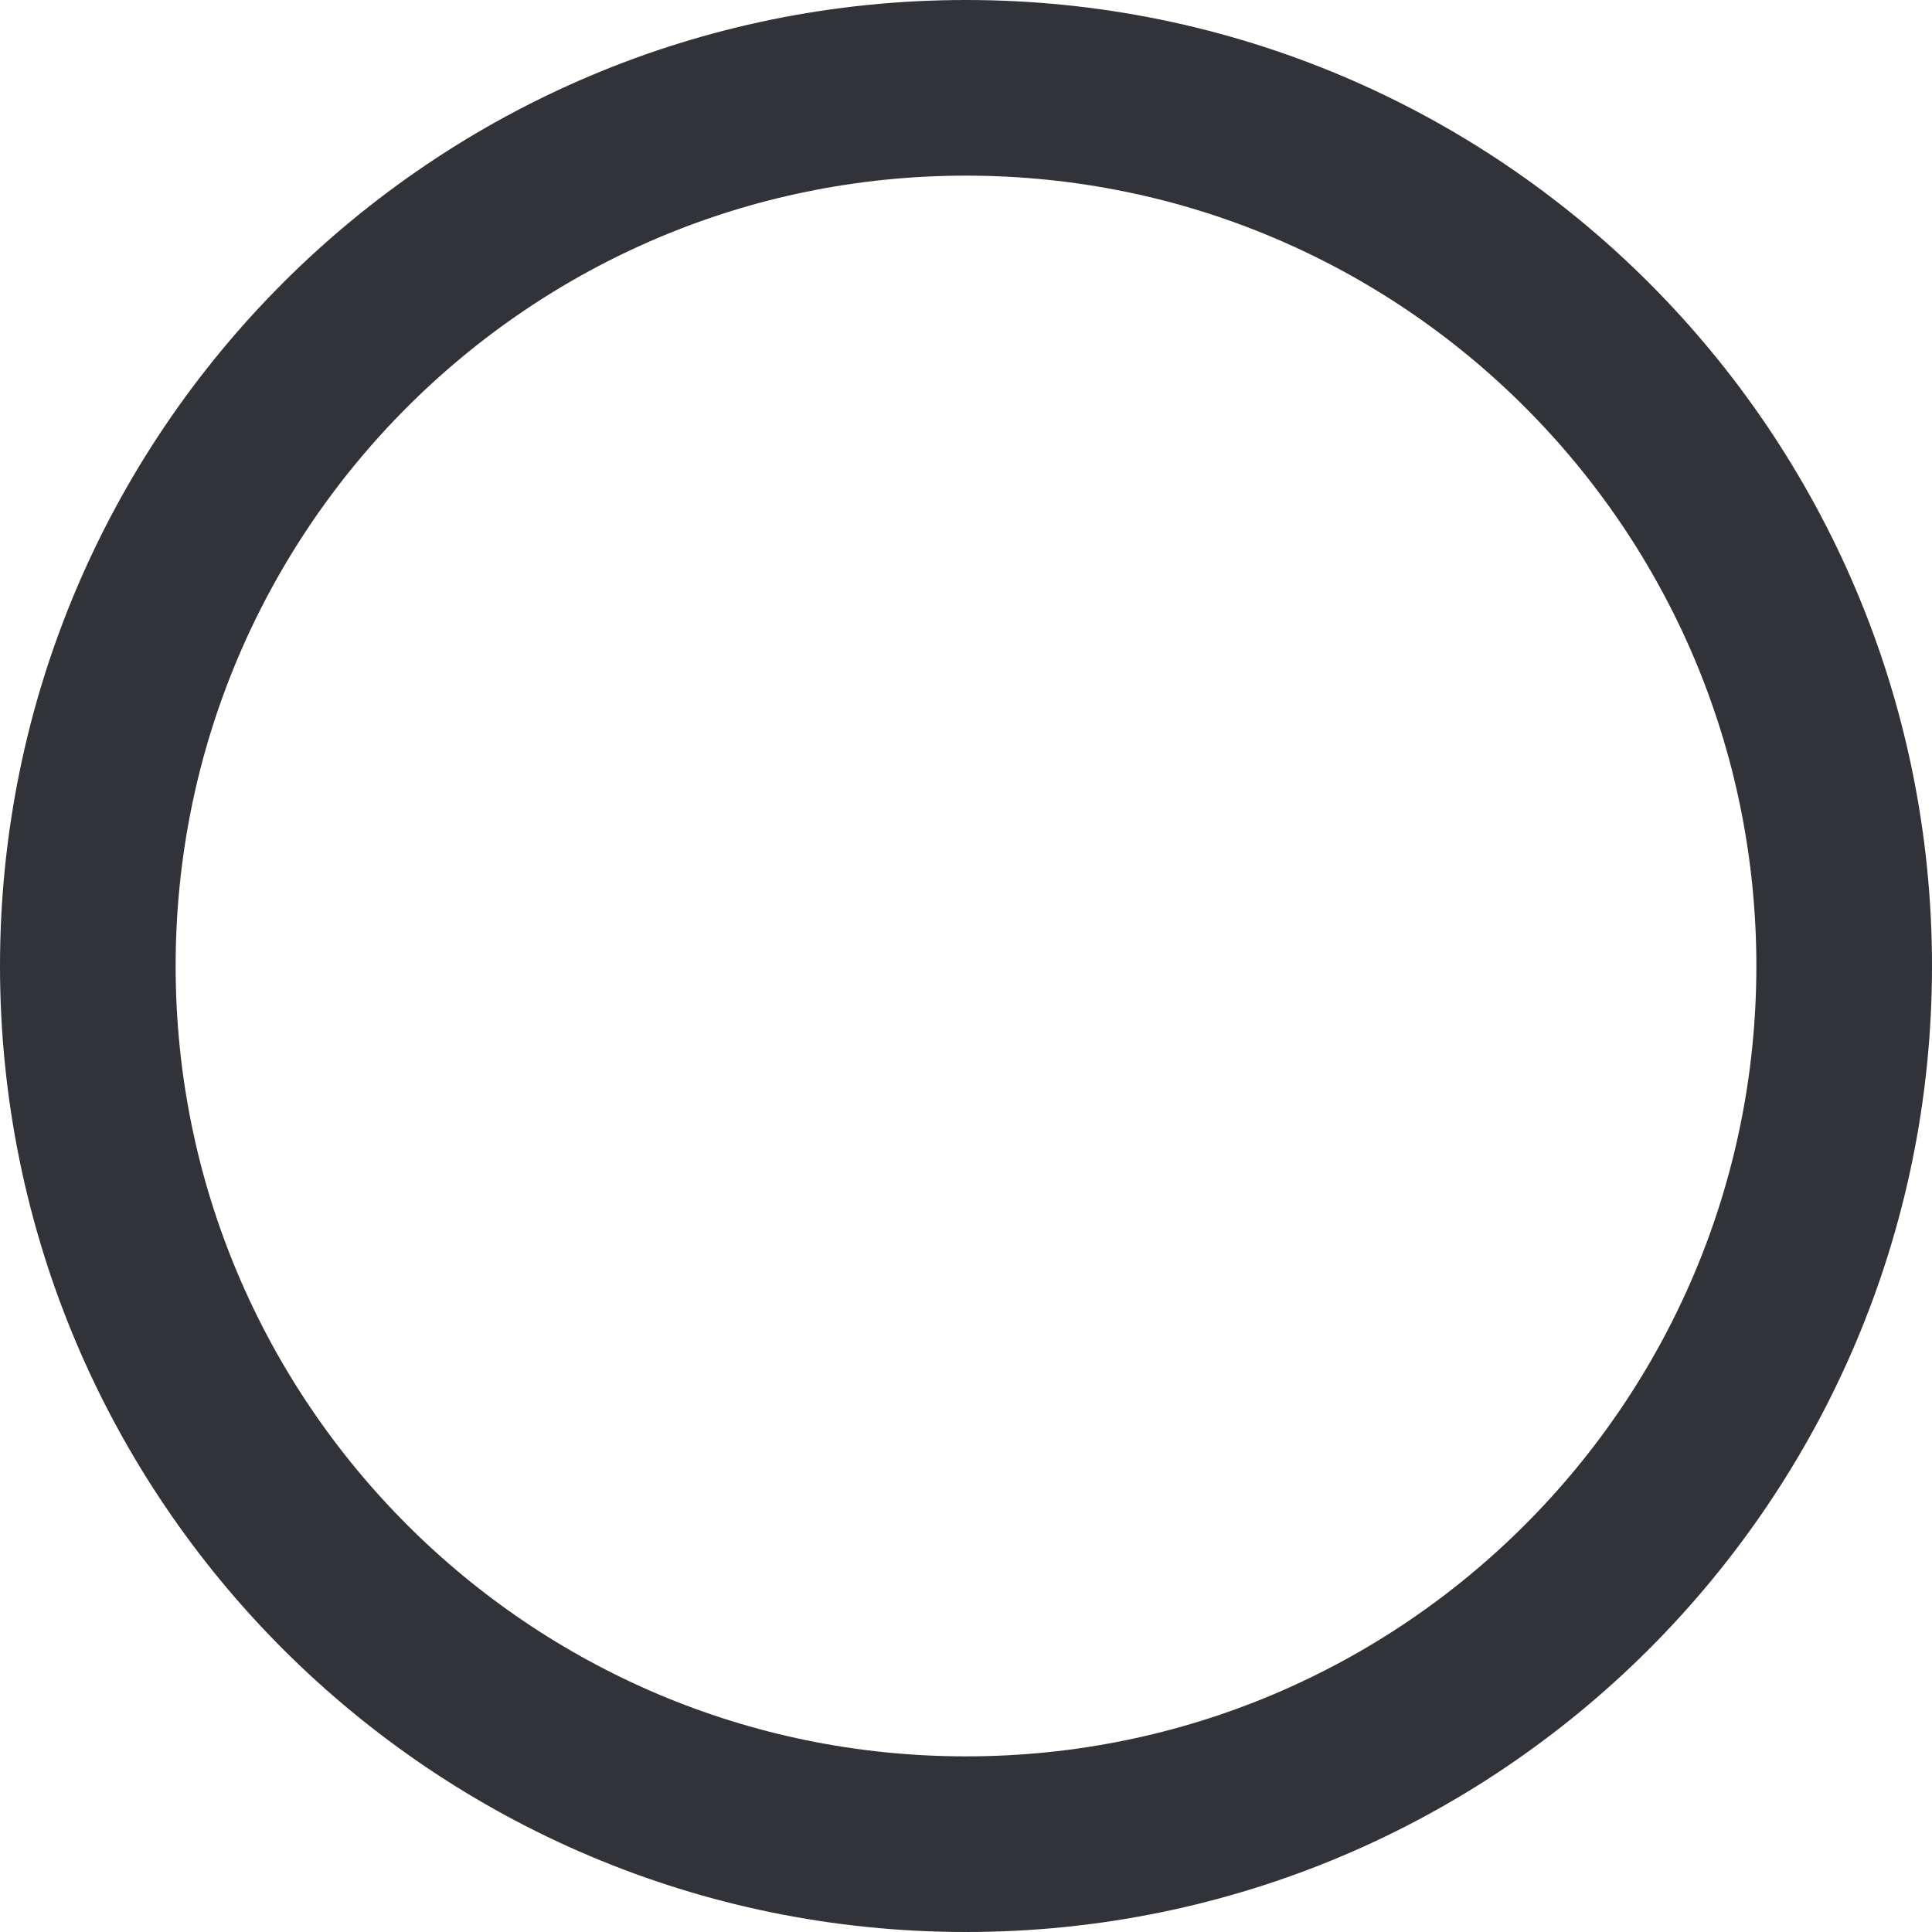
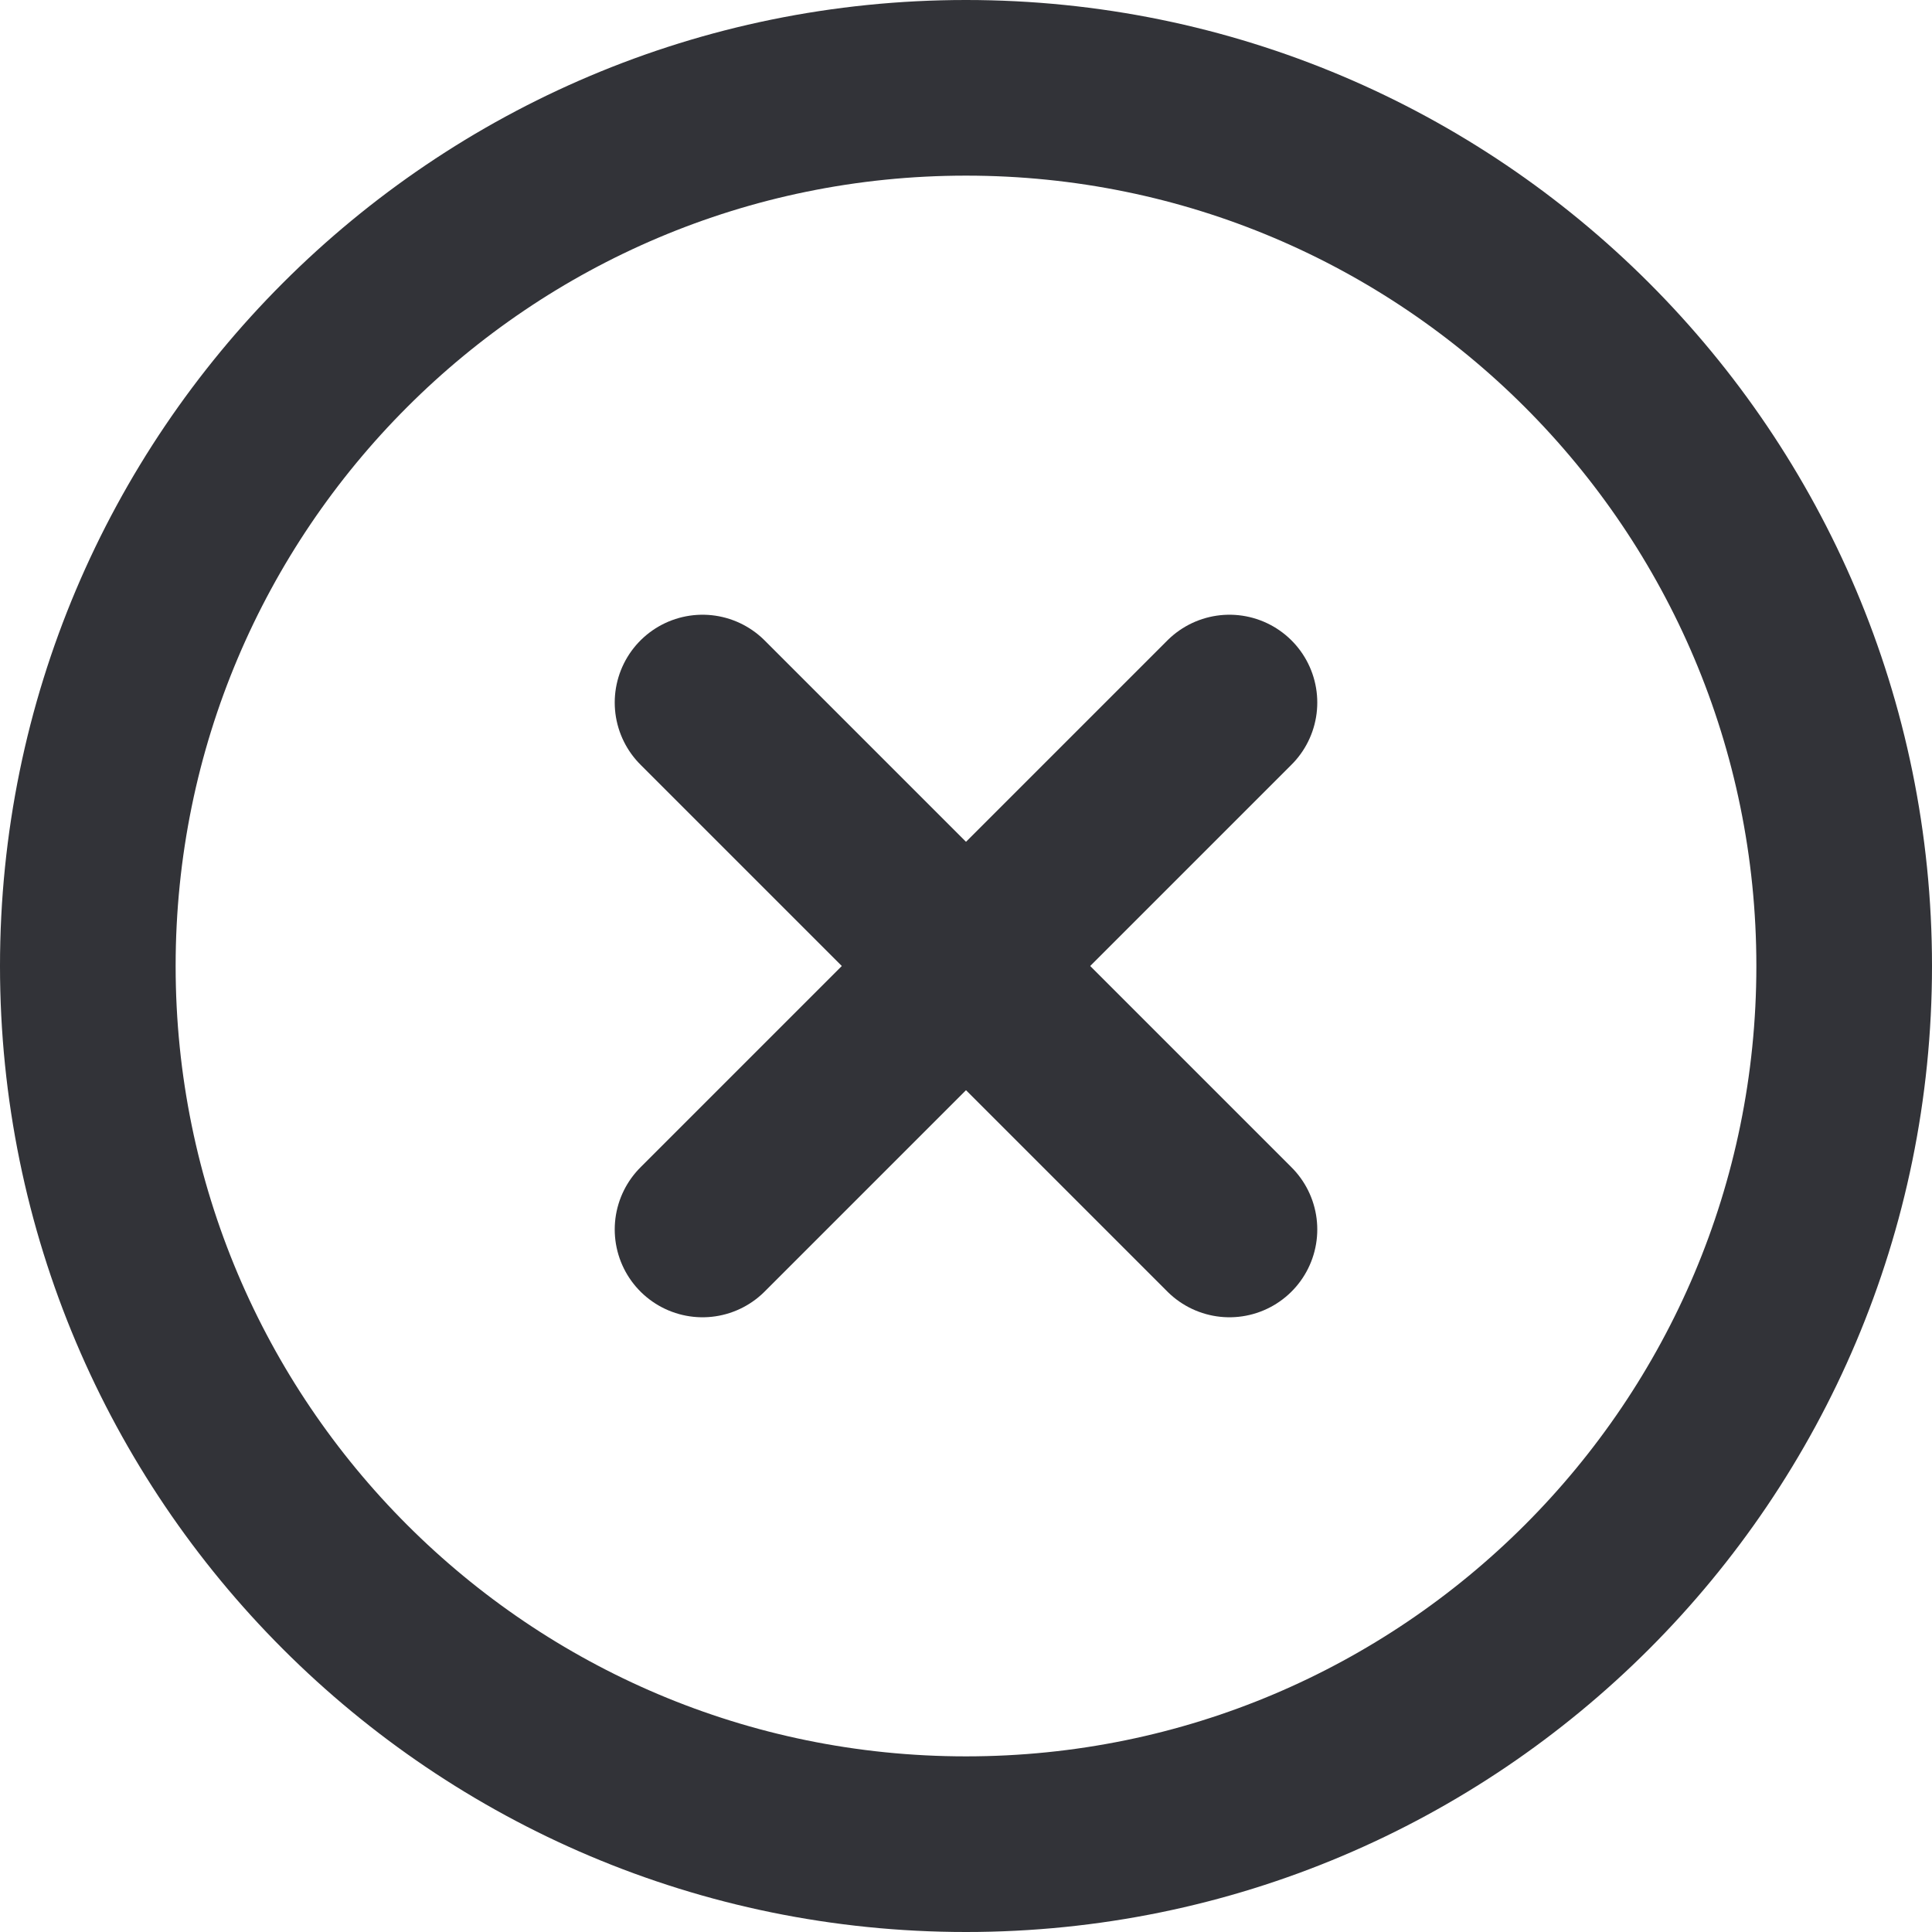
<svg xmlns="http://www.w3.org/2000/svg" width="22" height="22" viewBox="0 0 22 22" fill="none">
  <path d="M11 21C16.523 21 21 16.523 21 11C21 5.477 16.523 1 11 1C5.477 1 1 5.477 1 11C1 16.523 5.477 21 11 21Z" stroke="#323338" stroke-width="2" stroke-linecap="round" stroke-linejoin="round" />
+   <path d="M14 8L8 14" stroke="#323338" stroke-width="2" stroke-linecap="round" stroke-linejoin="round" />
+   <path d="M8 8L14 14" stroke="#323338" stroke-width="2" stroke-linecap="round" stroke-linejoin="round" />
</svg>
